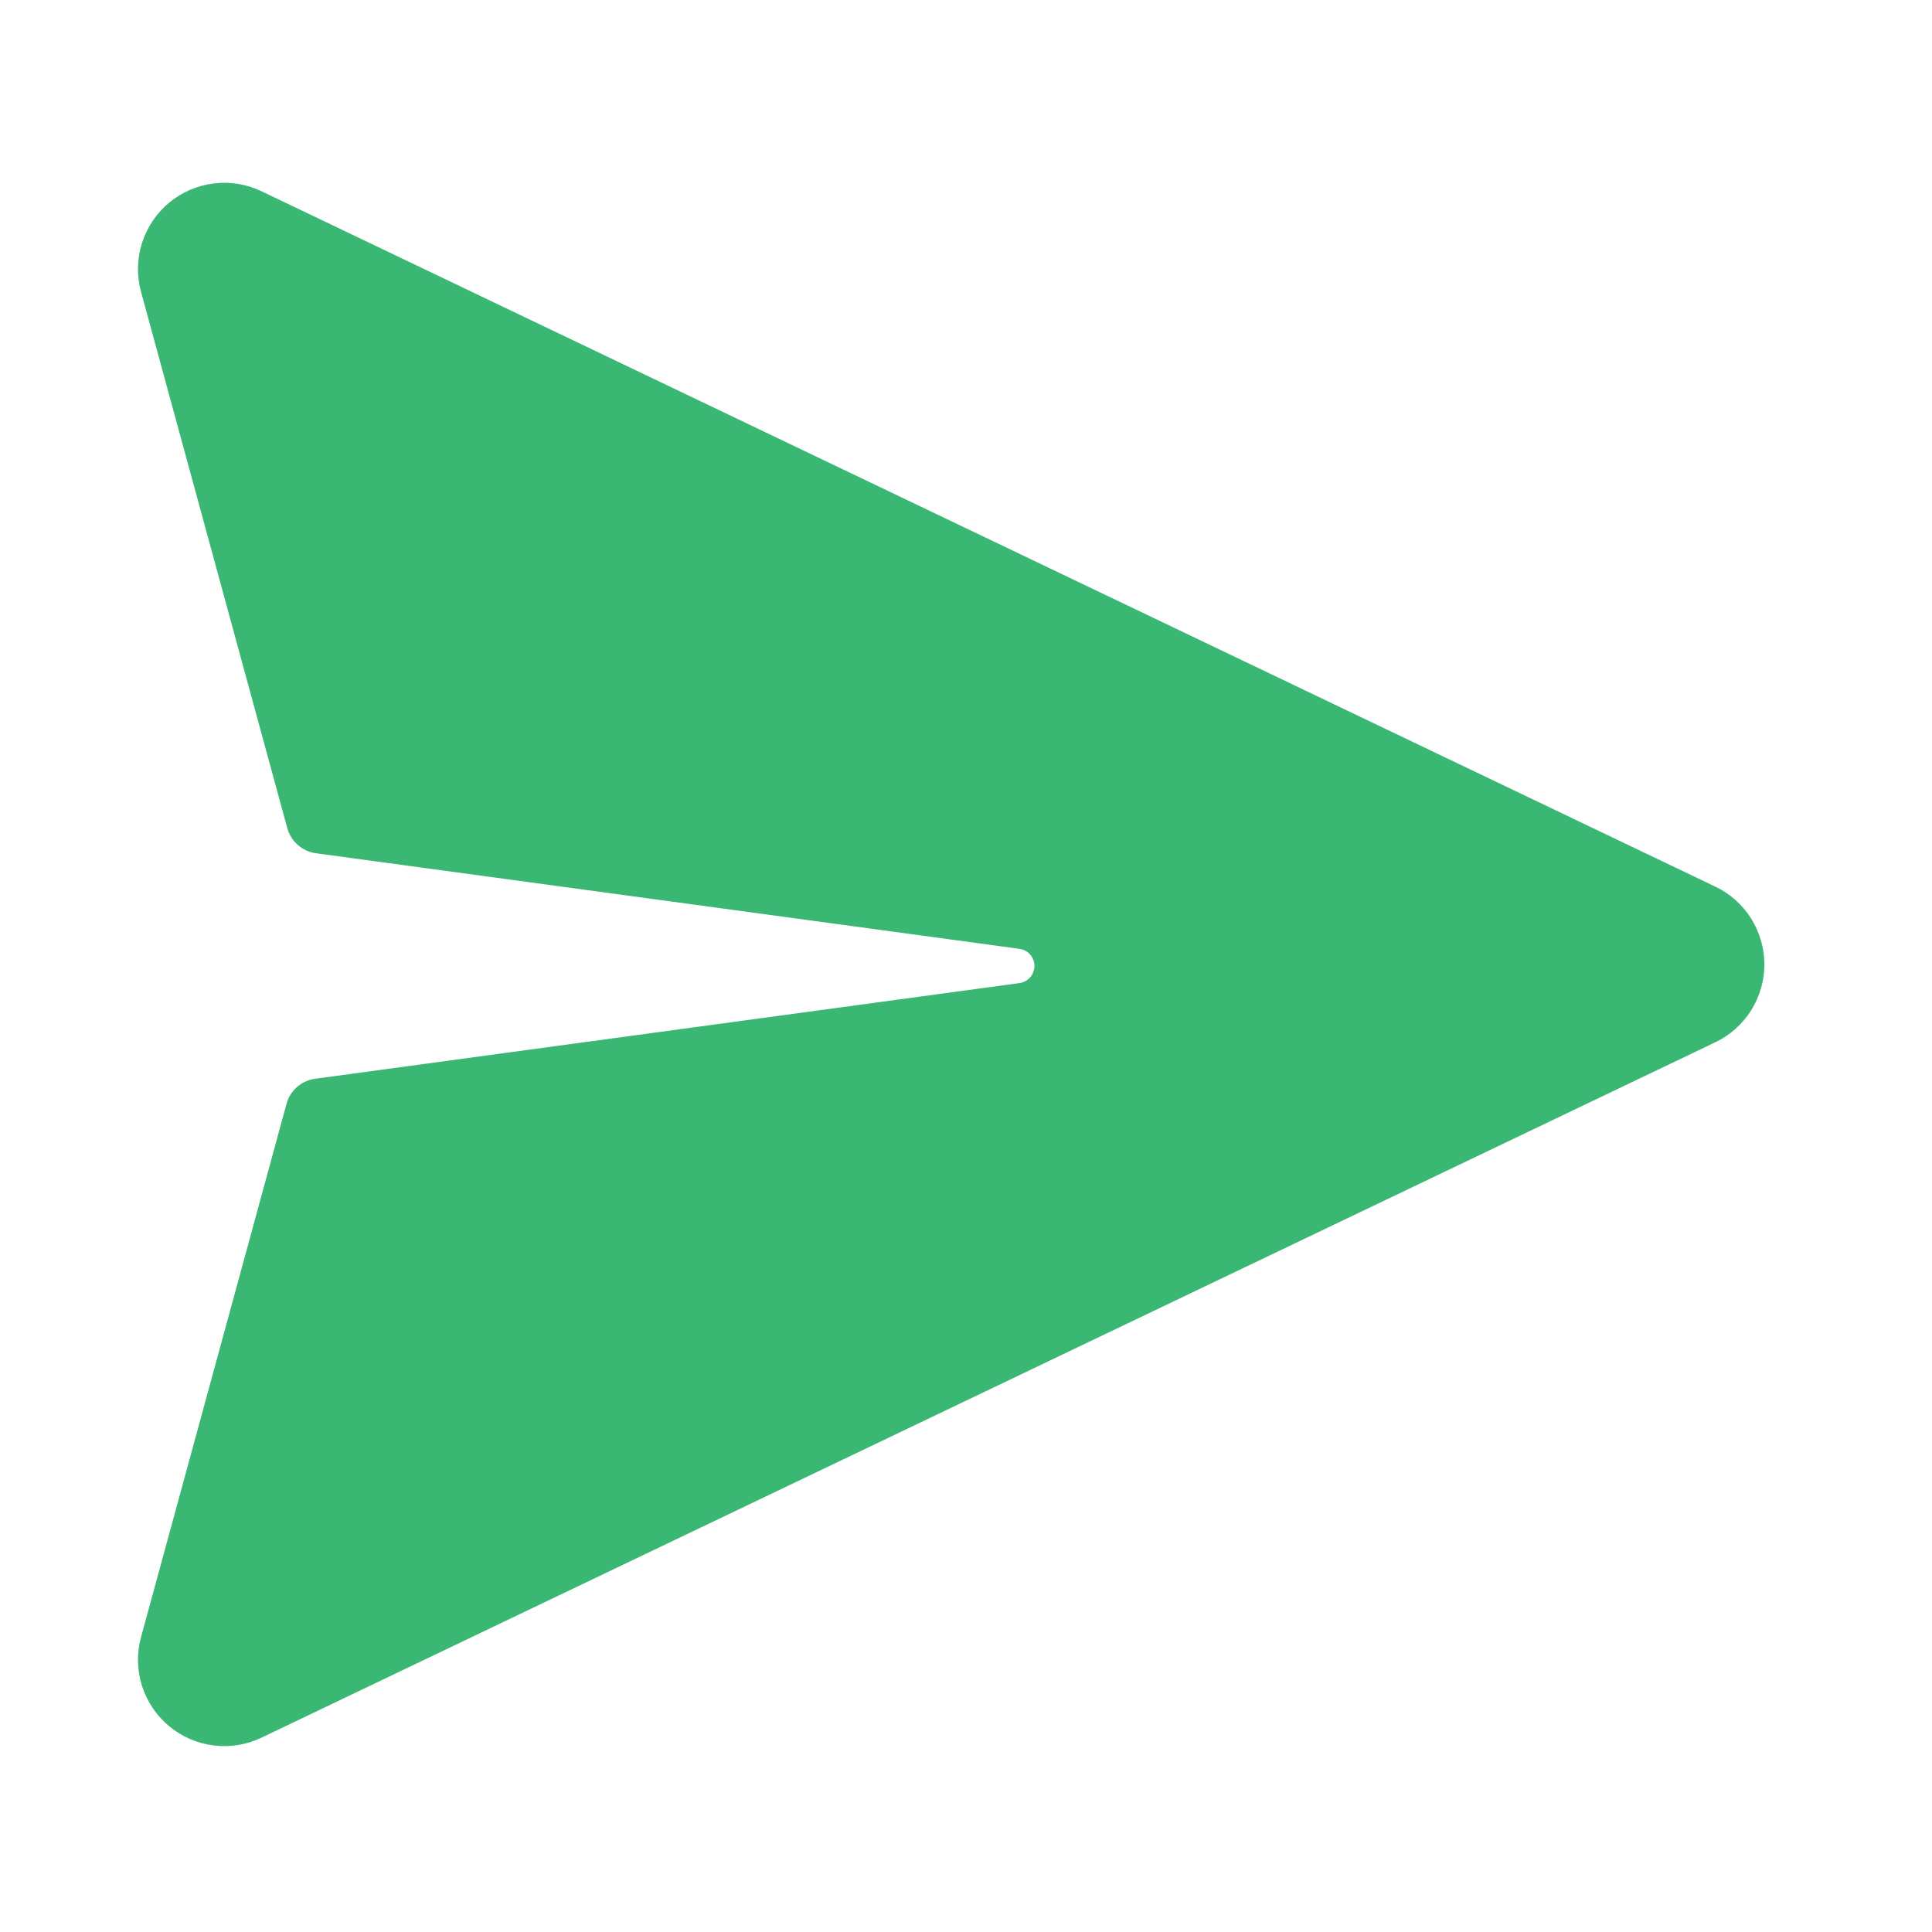
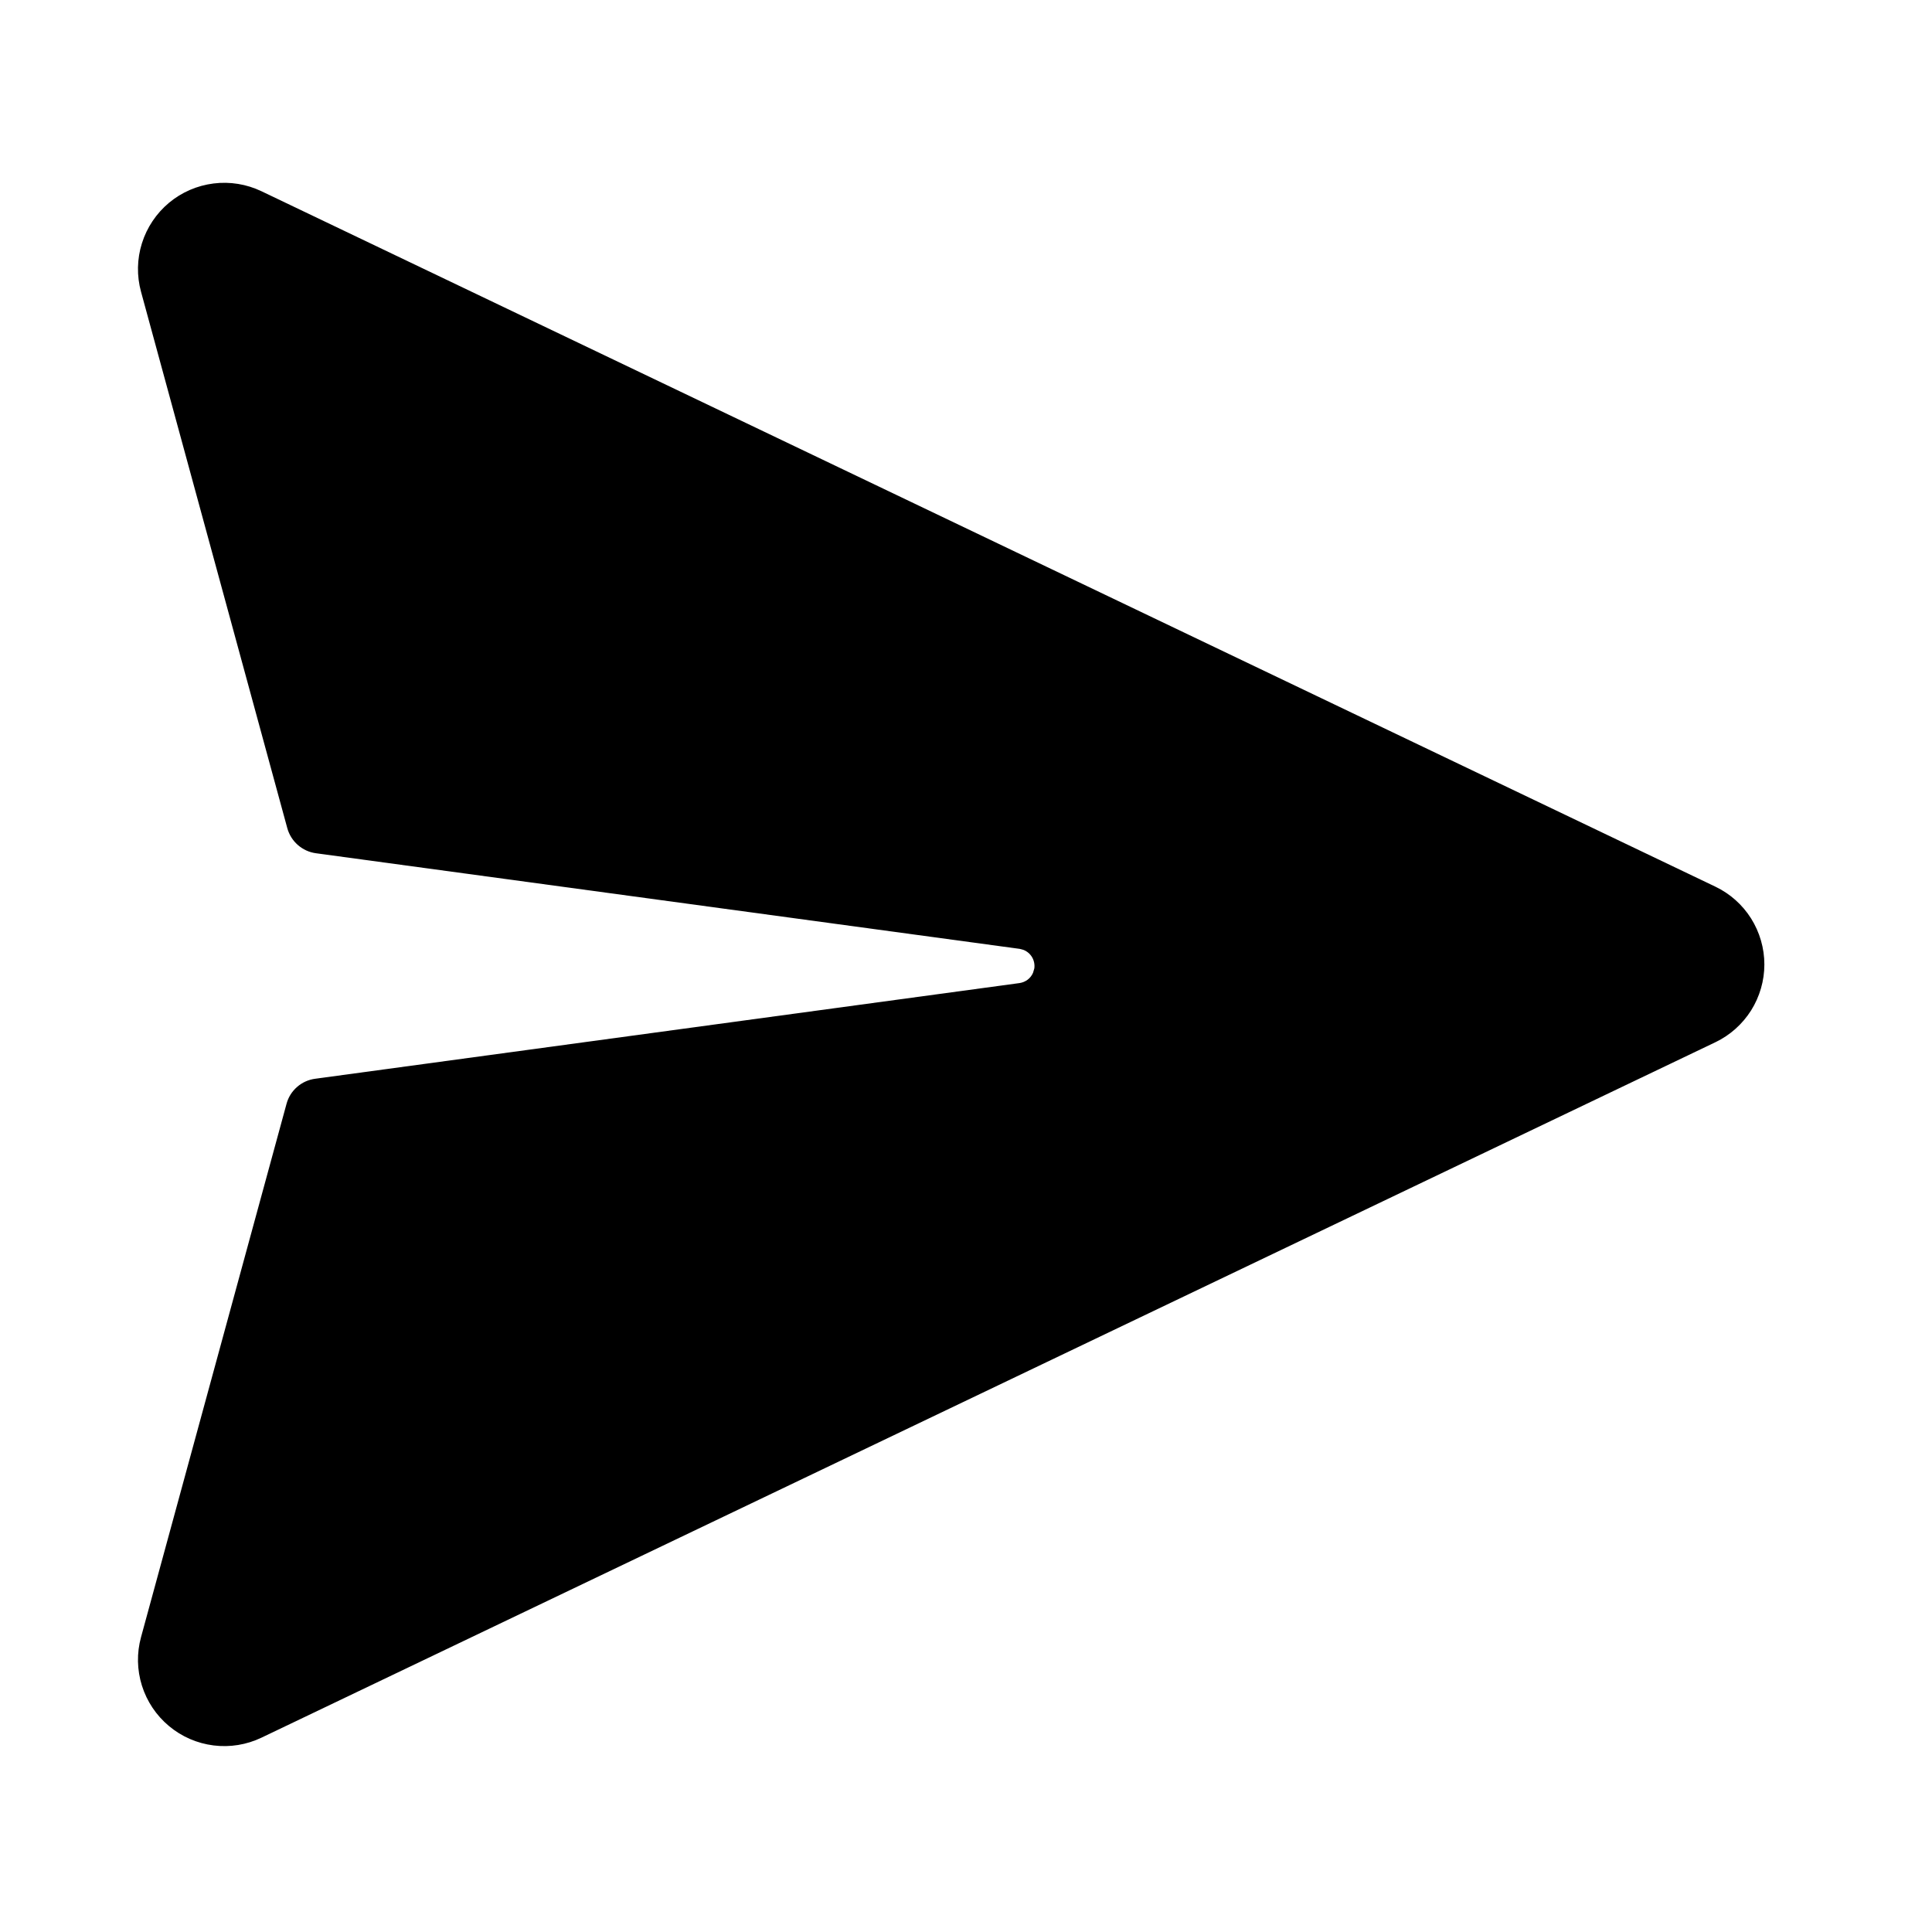
- <svg xmlns="http://www.w3.org/2000/svg" width="30" height="30" viewBox="0 0 30 30" fill="none">
-   <path d="M4.061 2.97L26.636 13.768C26.864 13.877 27.056 14.048 27.191 14.262C27.325 14.476 27.397 14.723 27.397 14.976C27.397 15.229 27.325 15.476 27.191 15.69C27.056 15.903 26.864 16.075 26.636 16.184L4.061 26.982C3.829 27.093 3.571 27.135 3.316 27.103C3.061 27.071 2.821 26.967 2.624 26.802C2.427 26.638 2.281 26.42 2.204 26.175C2.127 25.93 2.122 25.668 2.19 25.421L4.449 17.141C4.476 17.039 4.533 16.948 4.612 16.879C4.691 16.809 4.789 16.765 4.893 16.751L15.832 15.265C15.878 15.258 15.921 15.24 15.958 15.212C15.995 15.184 16.023 15.147 16.041 15.105L16.061 15.037C16.069 14.978 16.057 14.917 16.027 14.865C15.996 14.812 15.949 14.772 15.893 14.75L15.834 14.734L4.905 13.249C4.801 13.235 4.704 13.19 4.625 13.121C4.546 13.052 4.489 12.961 4.461 12.859L2.19 4.531C2.122 4.283 2.127 4.021 2.204 3.777C2.281 3.532 2.427 3.314 2.624 3.149C2.821 2.985 3.061 2.881 3.316 2.849C3.571 2.817 3.829 2.859 4.061 2.97V2.97Z" fill="#39B773" />
+ <svg xmlns="http://www.w3.org/2000/svg" width="30" height="30" viewBox="0 0 30 30">
+   <path d="M4.061 2.97L26.636 13.768C26.864 13.877 27.056 14.048 27.191 14.262C27.325 14.476 27.397 14.723 27.397 14.976C27.397 15.229 27.325 15.476 27.191 15.69C27.056 15.903 26.864 16.075 26.636 16.184L4.061 26.982C3.829 27.093 3.571 27.135 3.316 27.103C3.061 27.071 2.821 26.967 2.624 26.802C2.427 26.638 2.281 26.42 2.204 26.175C2.127 25.93 2.122 25.668 2.19 25.421L4.449 17.141C4.476 17.039 4.533 16.948 4.612 16.879C4.691 16.809 4.789 16.765 4.893 16.751L15.832 15.265C15.878 15.258 15.921 15.24 15.958 15.212C15.995 15.184 16.023 15.147 16.041 15.105L16.061 15.037C16.069 14.978 16.057 14.917 16.027 14.865C15.996 14.812 15.949 14.772 15.893 14.75L15.834 14.734L4.905 13.249C4.801 13.235 4.704 13.19 4.625 13.121C4.546 13.052 4.489 12.961 4.461 12.859L2.19 4.531C2.122 4.283 2.127 4.021 2.204 3.777C2.281 3.532 2.427 3.314 2.624 3.149C2.821 2.985 3.061 2.881 3.316 2.849C3.571 2.817 3.829 2.859 4.061 2.97V2.97Z" fill="current" />
</svg>
